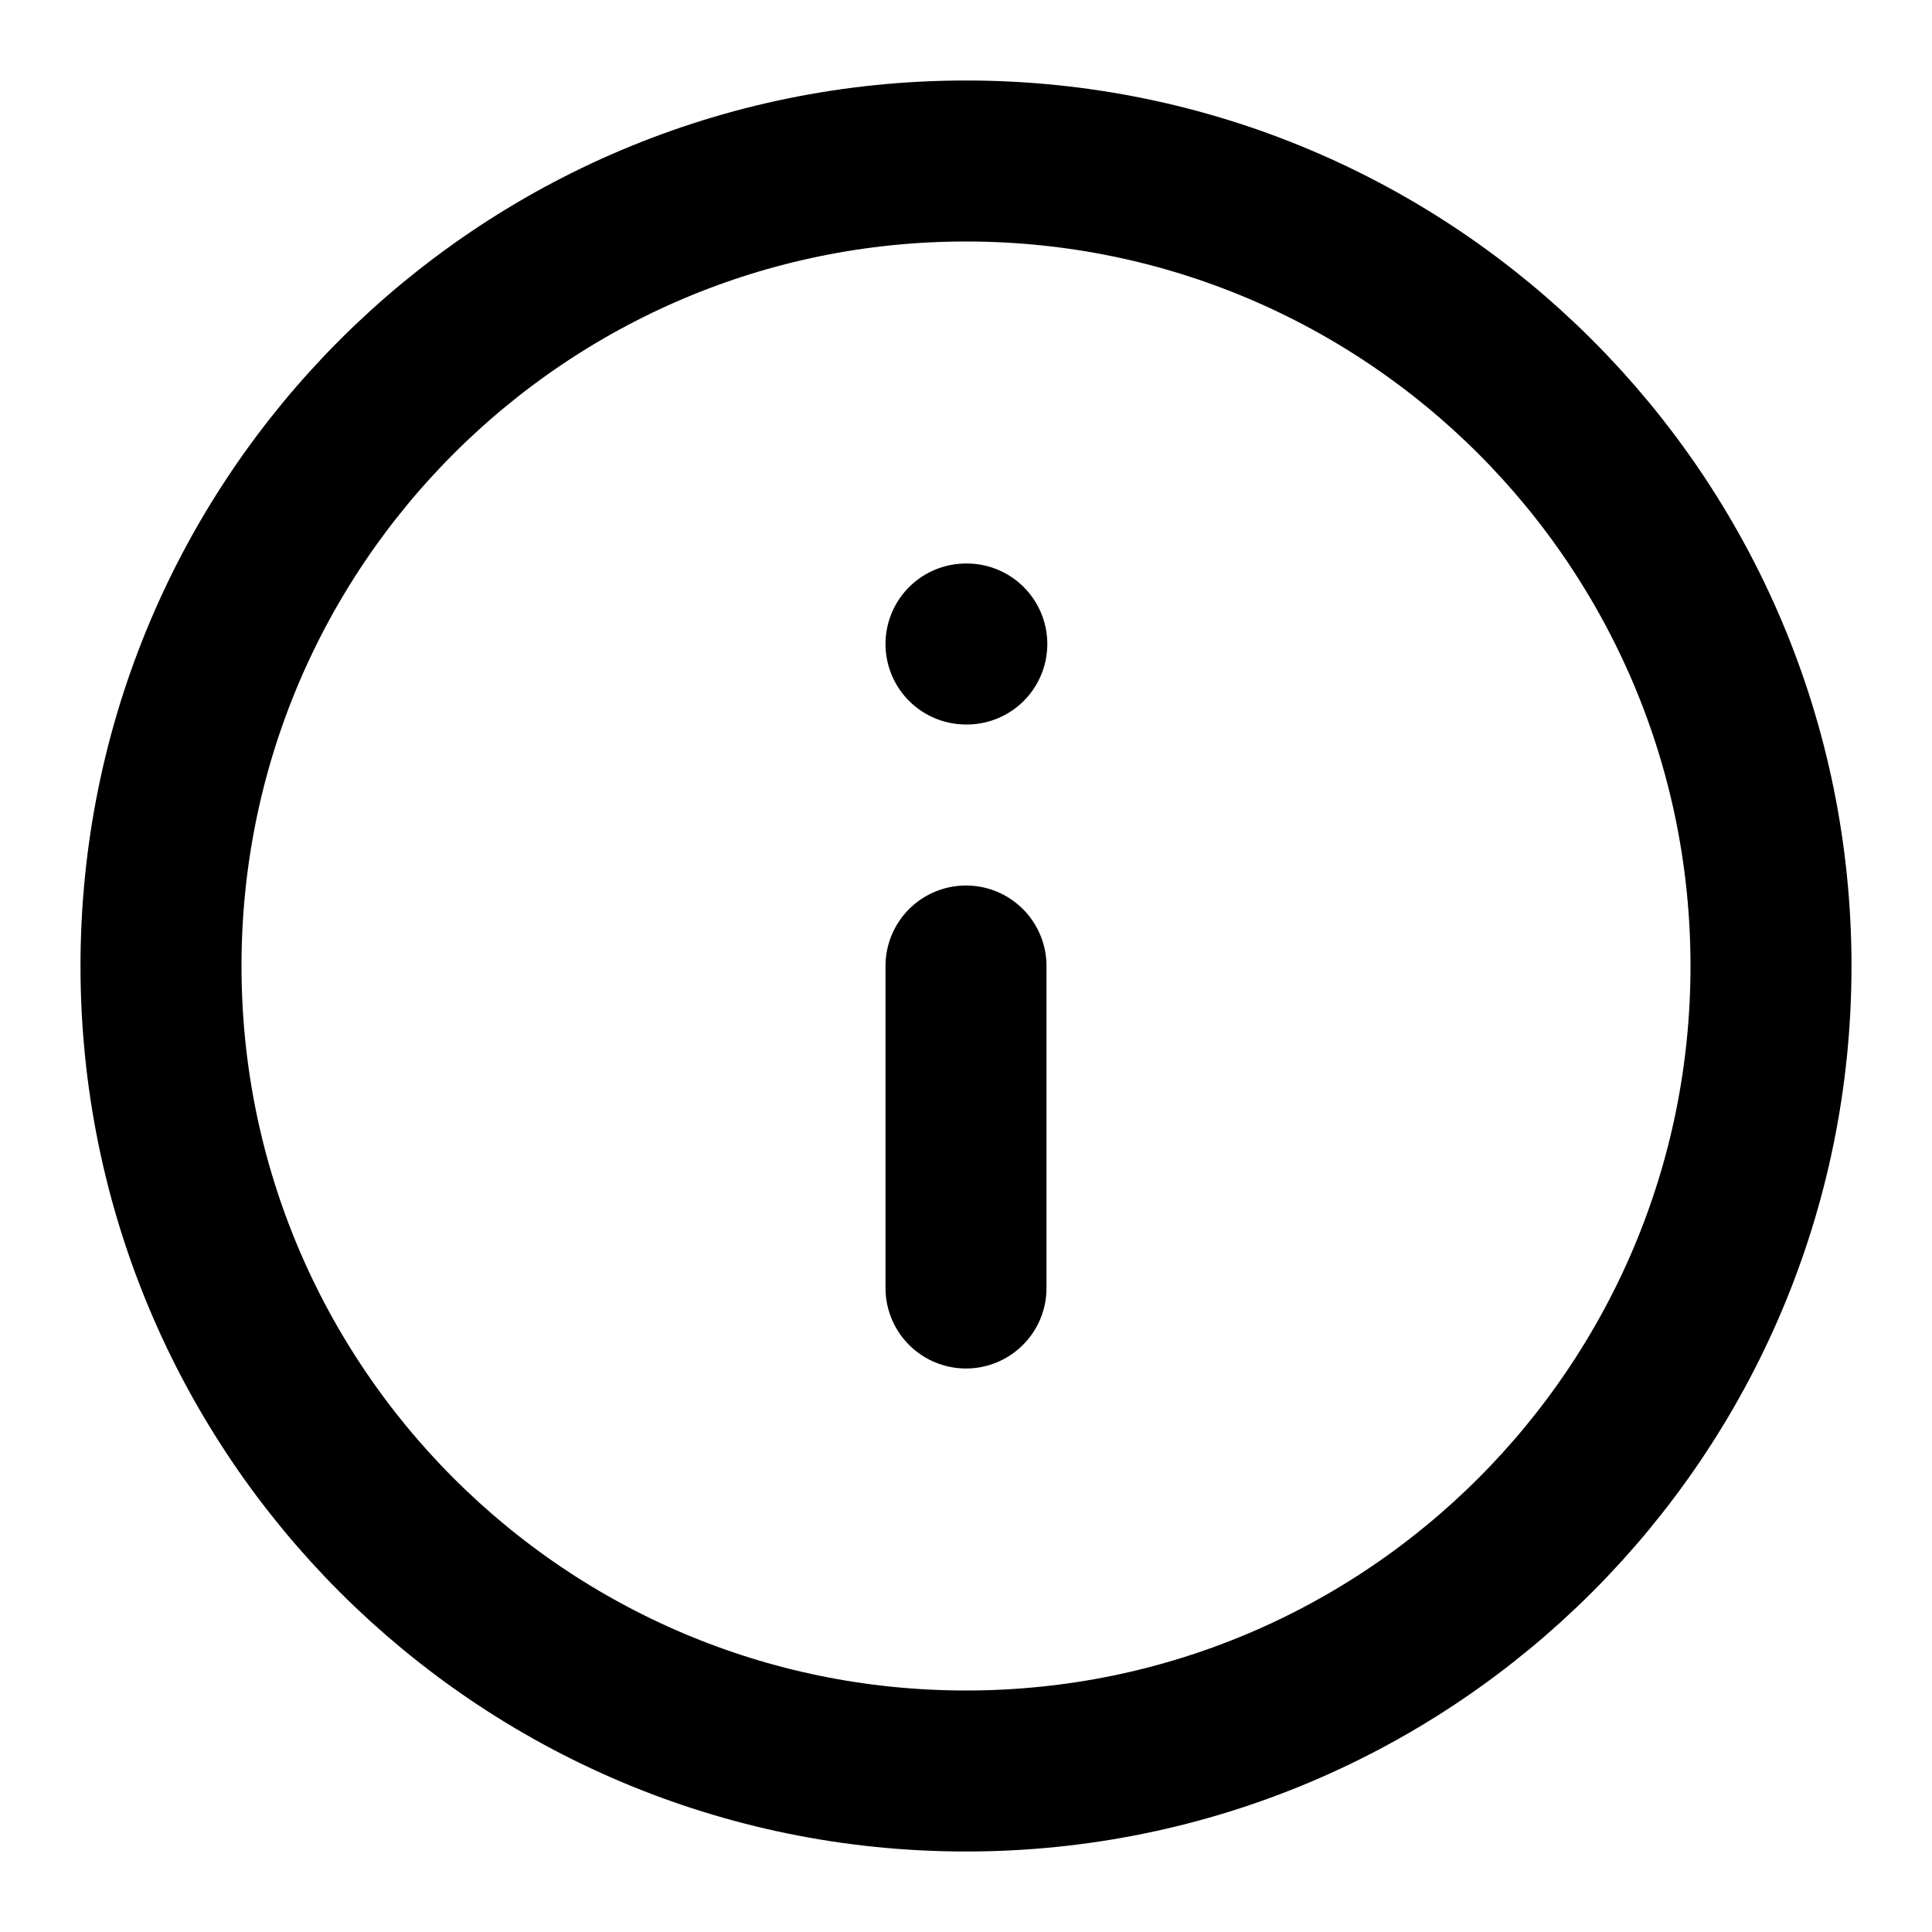
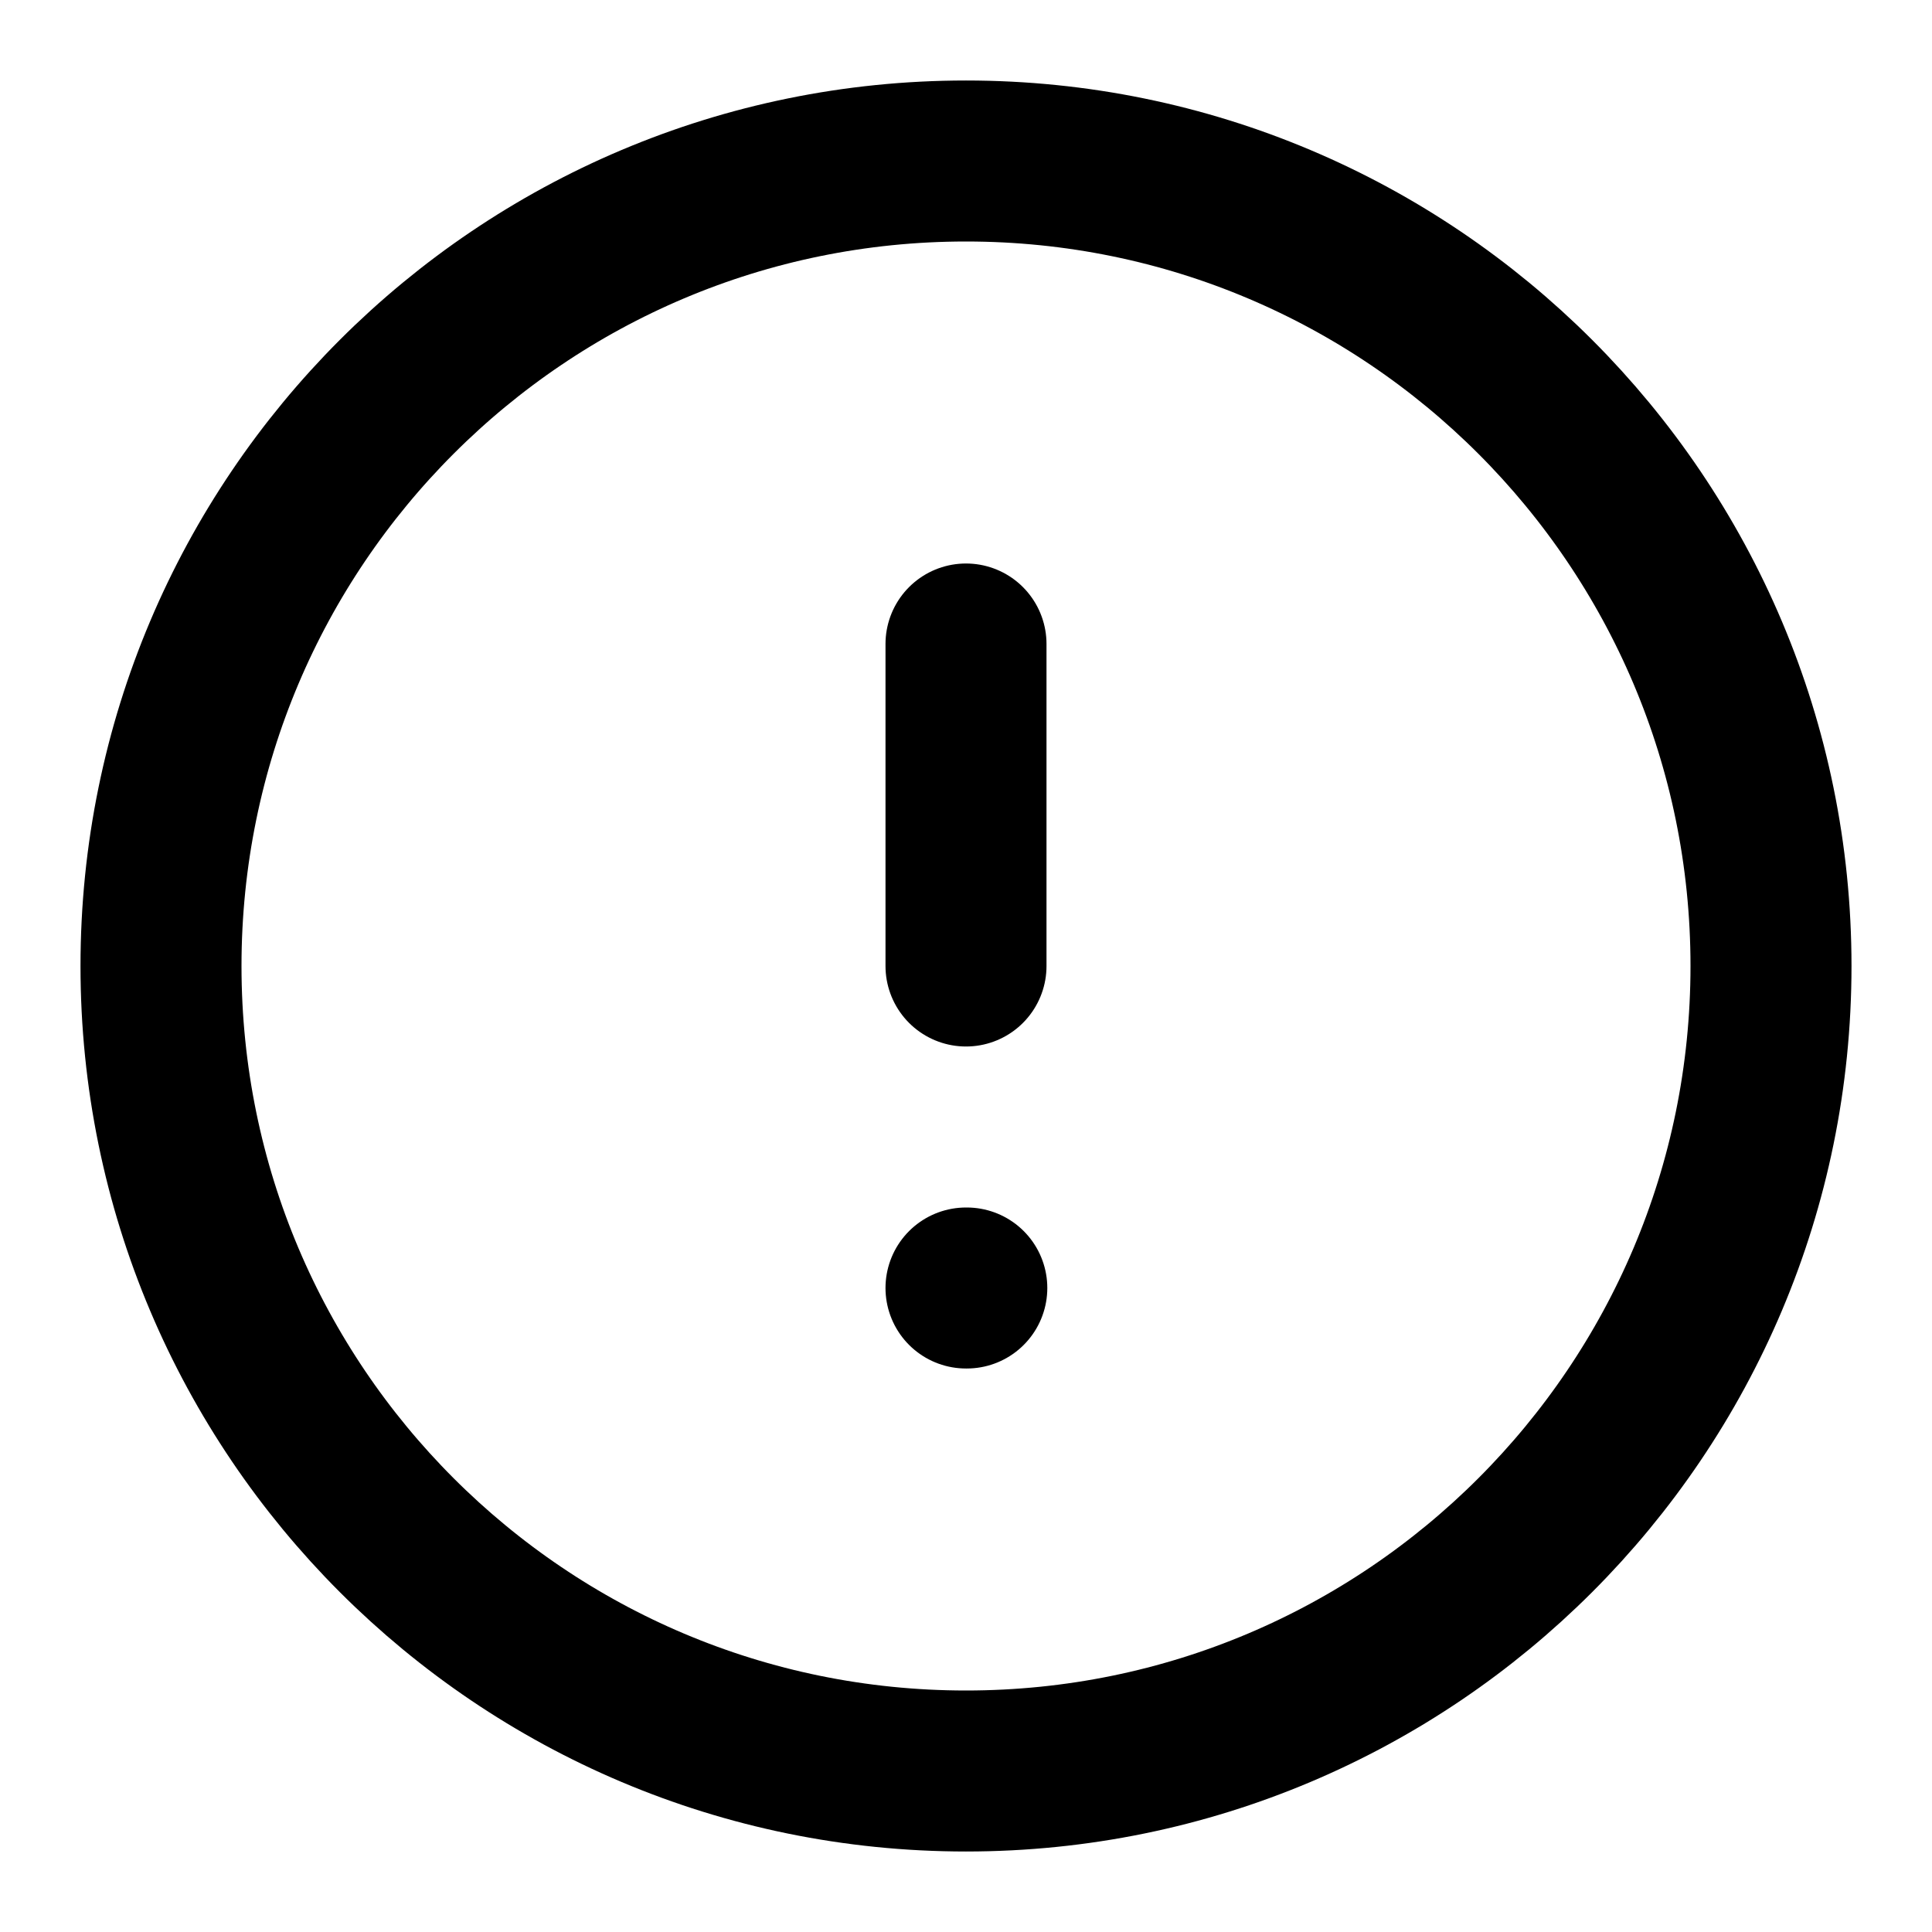
<svg xmlns="http://www.w3.org/2000/svg" viewBox="0 0 24 24" fill="none" stroke="currentColor" stroke-width="2" stroke-linecap="round" stroke-linejoin="round">
  <circle cx="12" cy="12" r="10" />
-   <line x1="12" y1="16" x2="12" y2="12" />
-   <line x1="12" y1="8" x2="12.01" y2="8" />
+   <line x1="12" y1="8" x2="12" y2="12" />
+   <line x1="12" y1="16" x2="12.01" y2="16" />
</svg>
